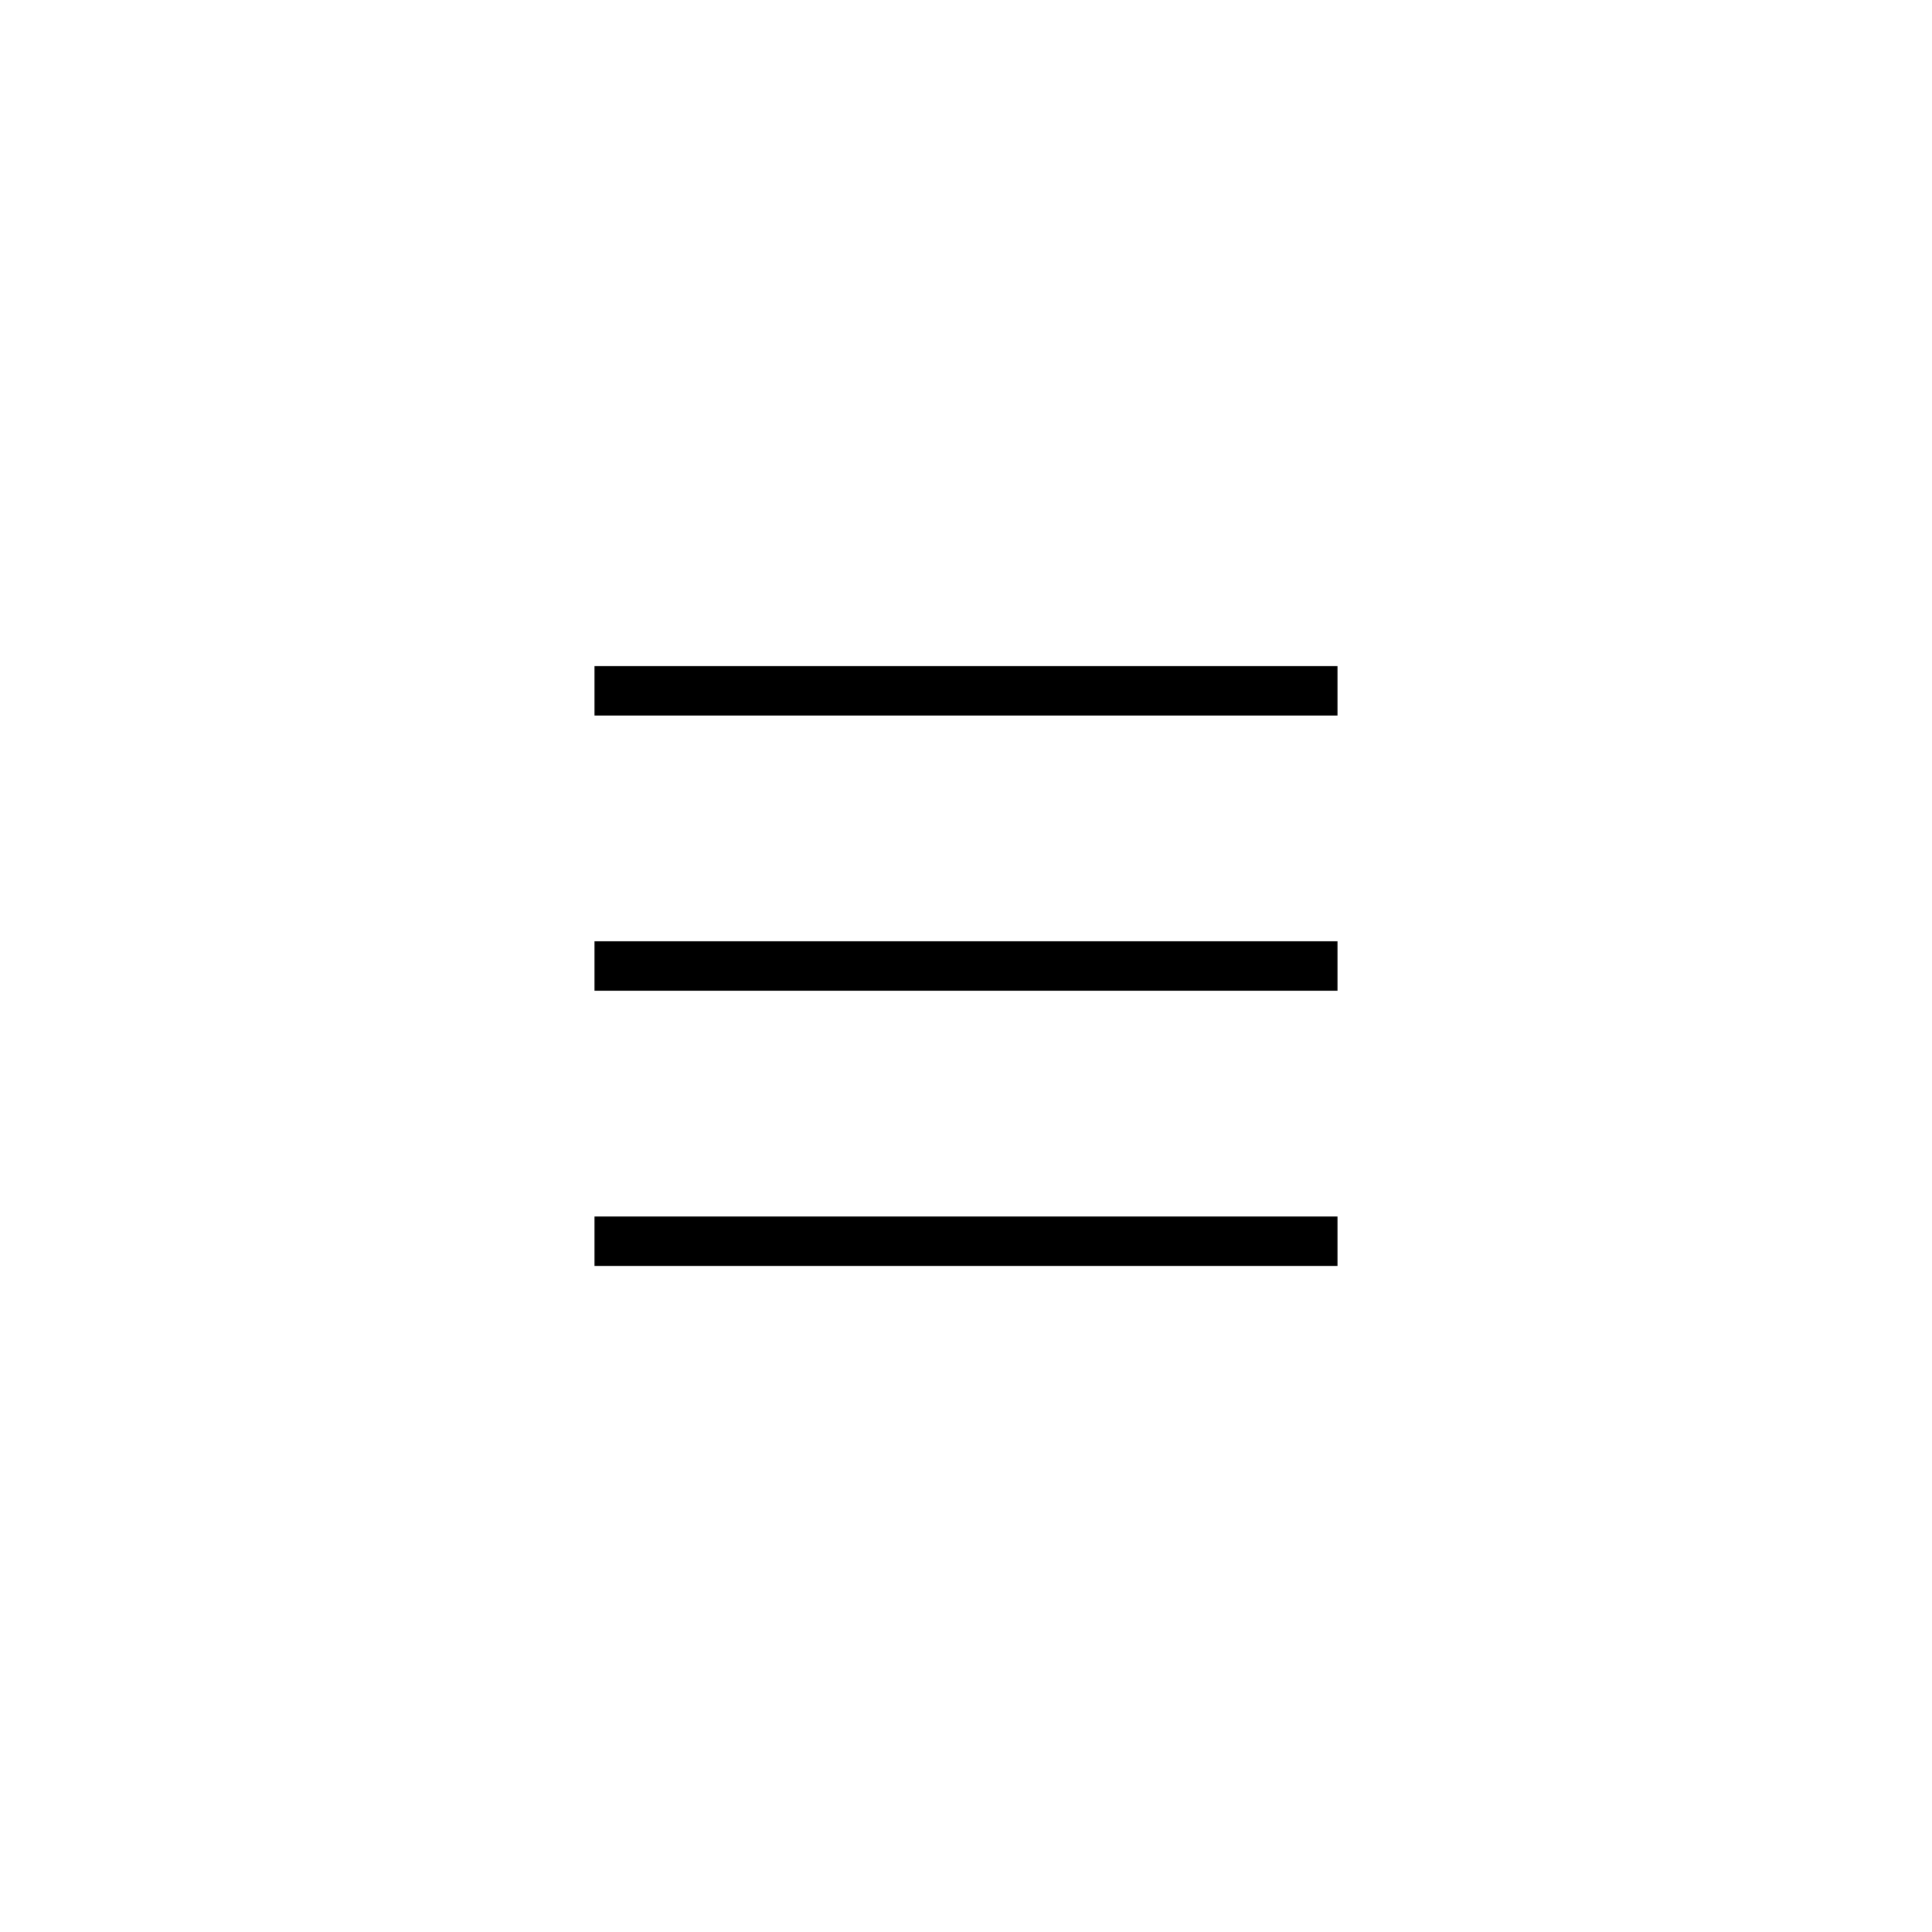
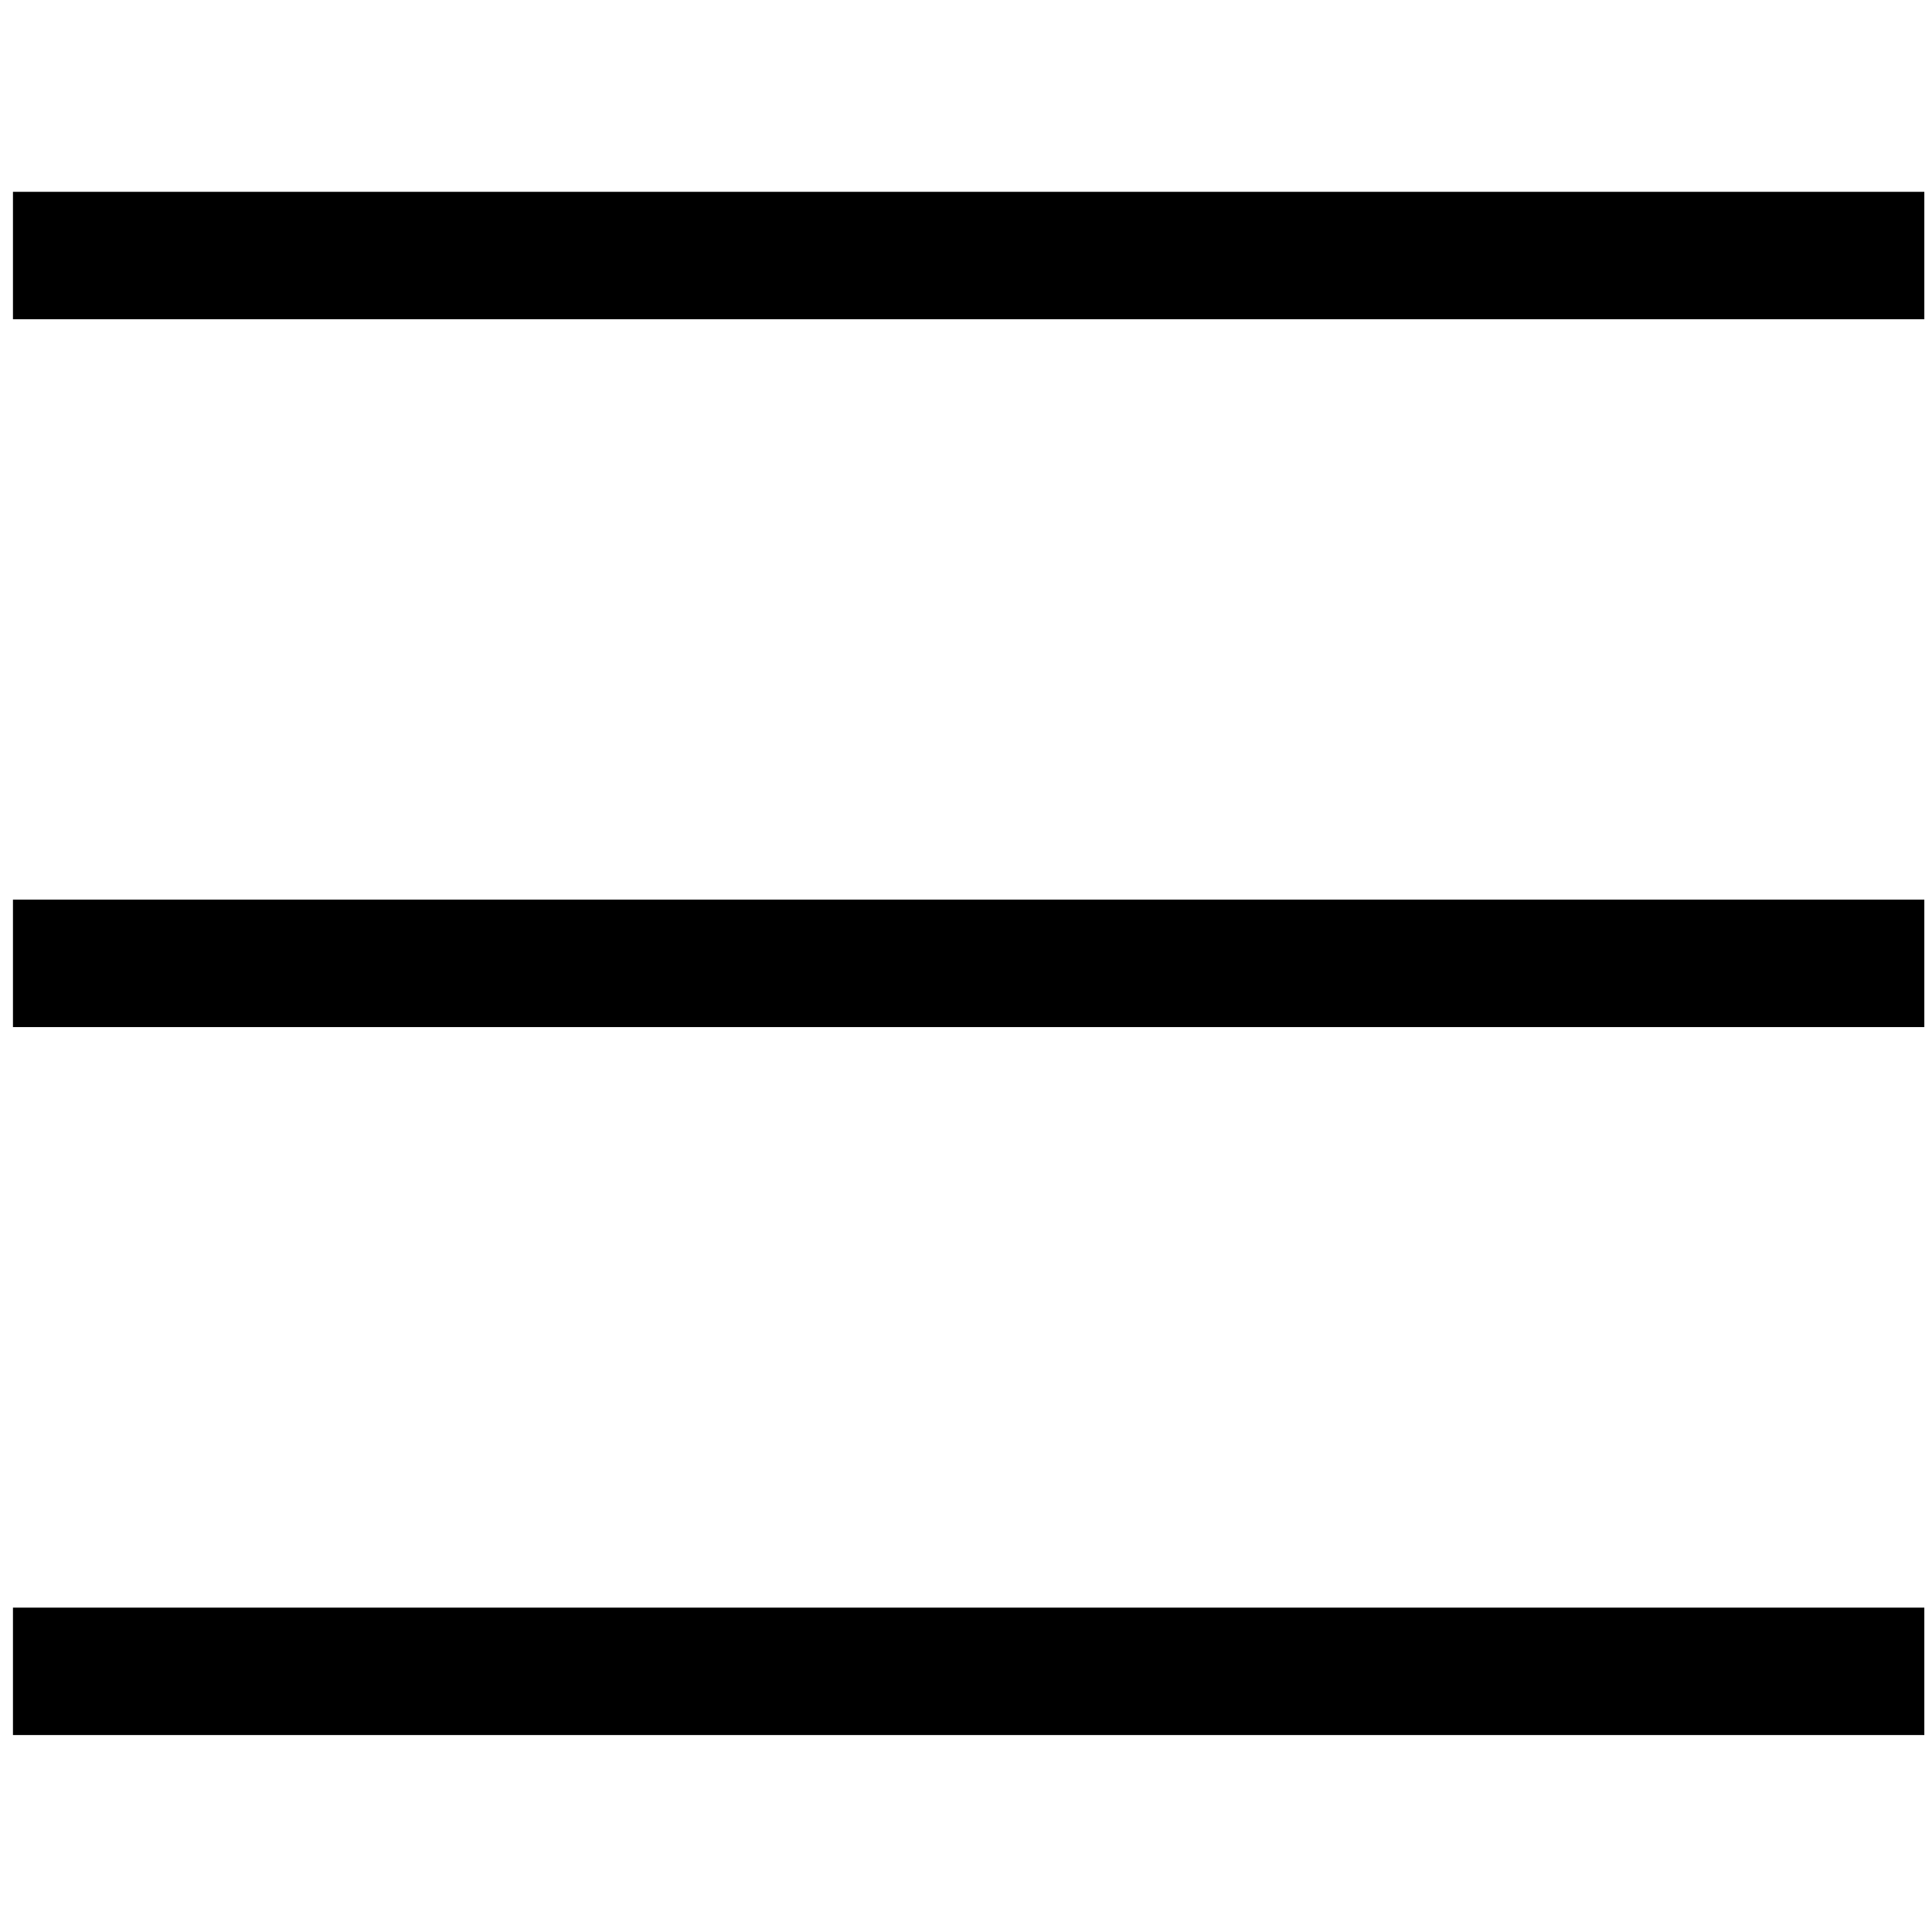
- <svg xmlns="http://www.w3.org/2000/svg" width="39" height="39" viewBox="0 0 39 39">
-   <g fill="none" stroke="currentColor">
-     <path d="M12 13.945h15" />
-     <path d="M12 19.5h15" />
-     <path d="M12 25.056h15" />
+ <svg xmlns="http://www.w3.org/2000/svg" width="15.162" height="15.162" viewBox="0 0 15.162 15.162" version="1.1" id="svg10">
+   <defs id="defs14" />
+   <g fill="none" stroke="currentColor" id="g8" transform="translate(-11.8983,-11.93962)">
+     <path d="M 12,13.945 H 27" id="path2" />
+     <path d="M 12,19.5 H 27" id="path4" />
+     <path d="M 12,25.056 H 27" id="path6" />
  </g>
</svg>
